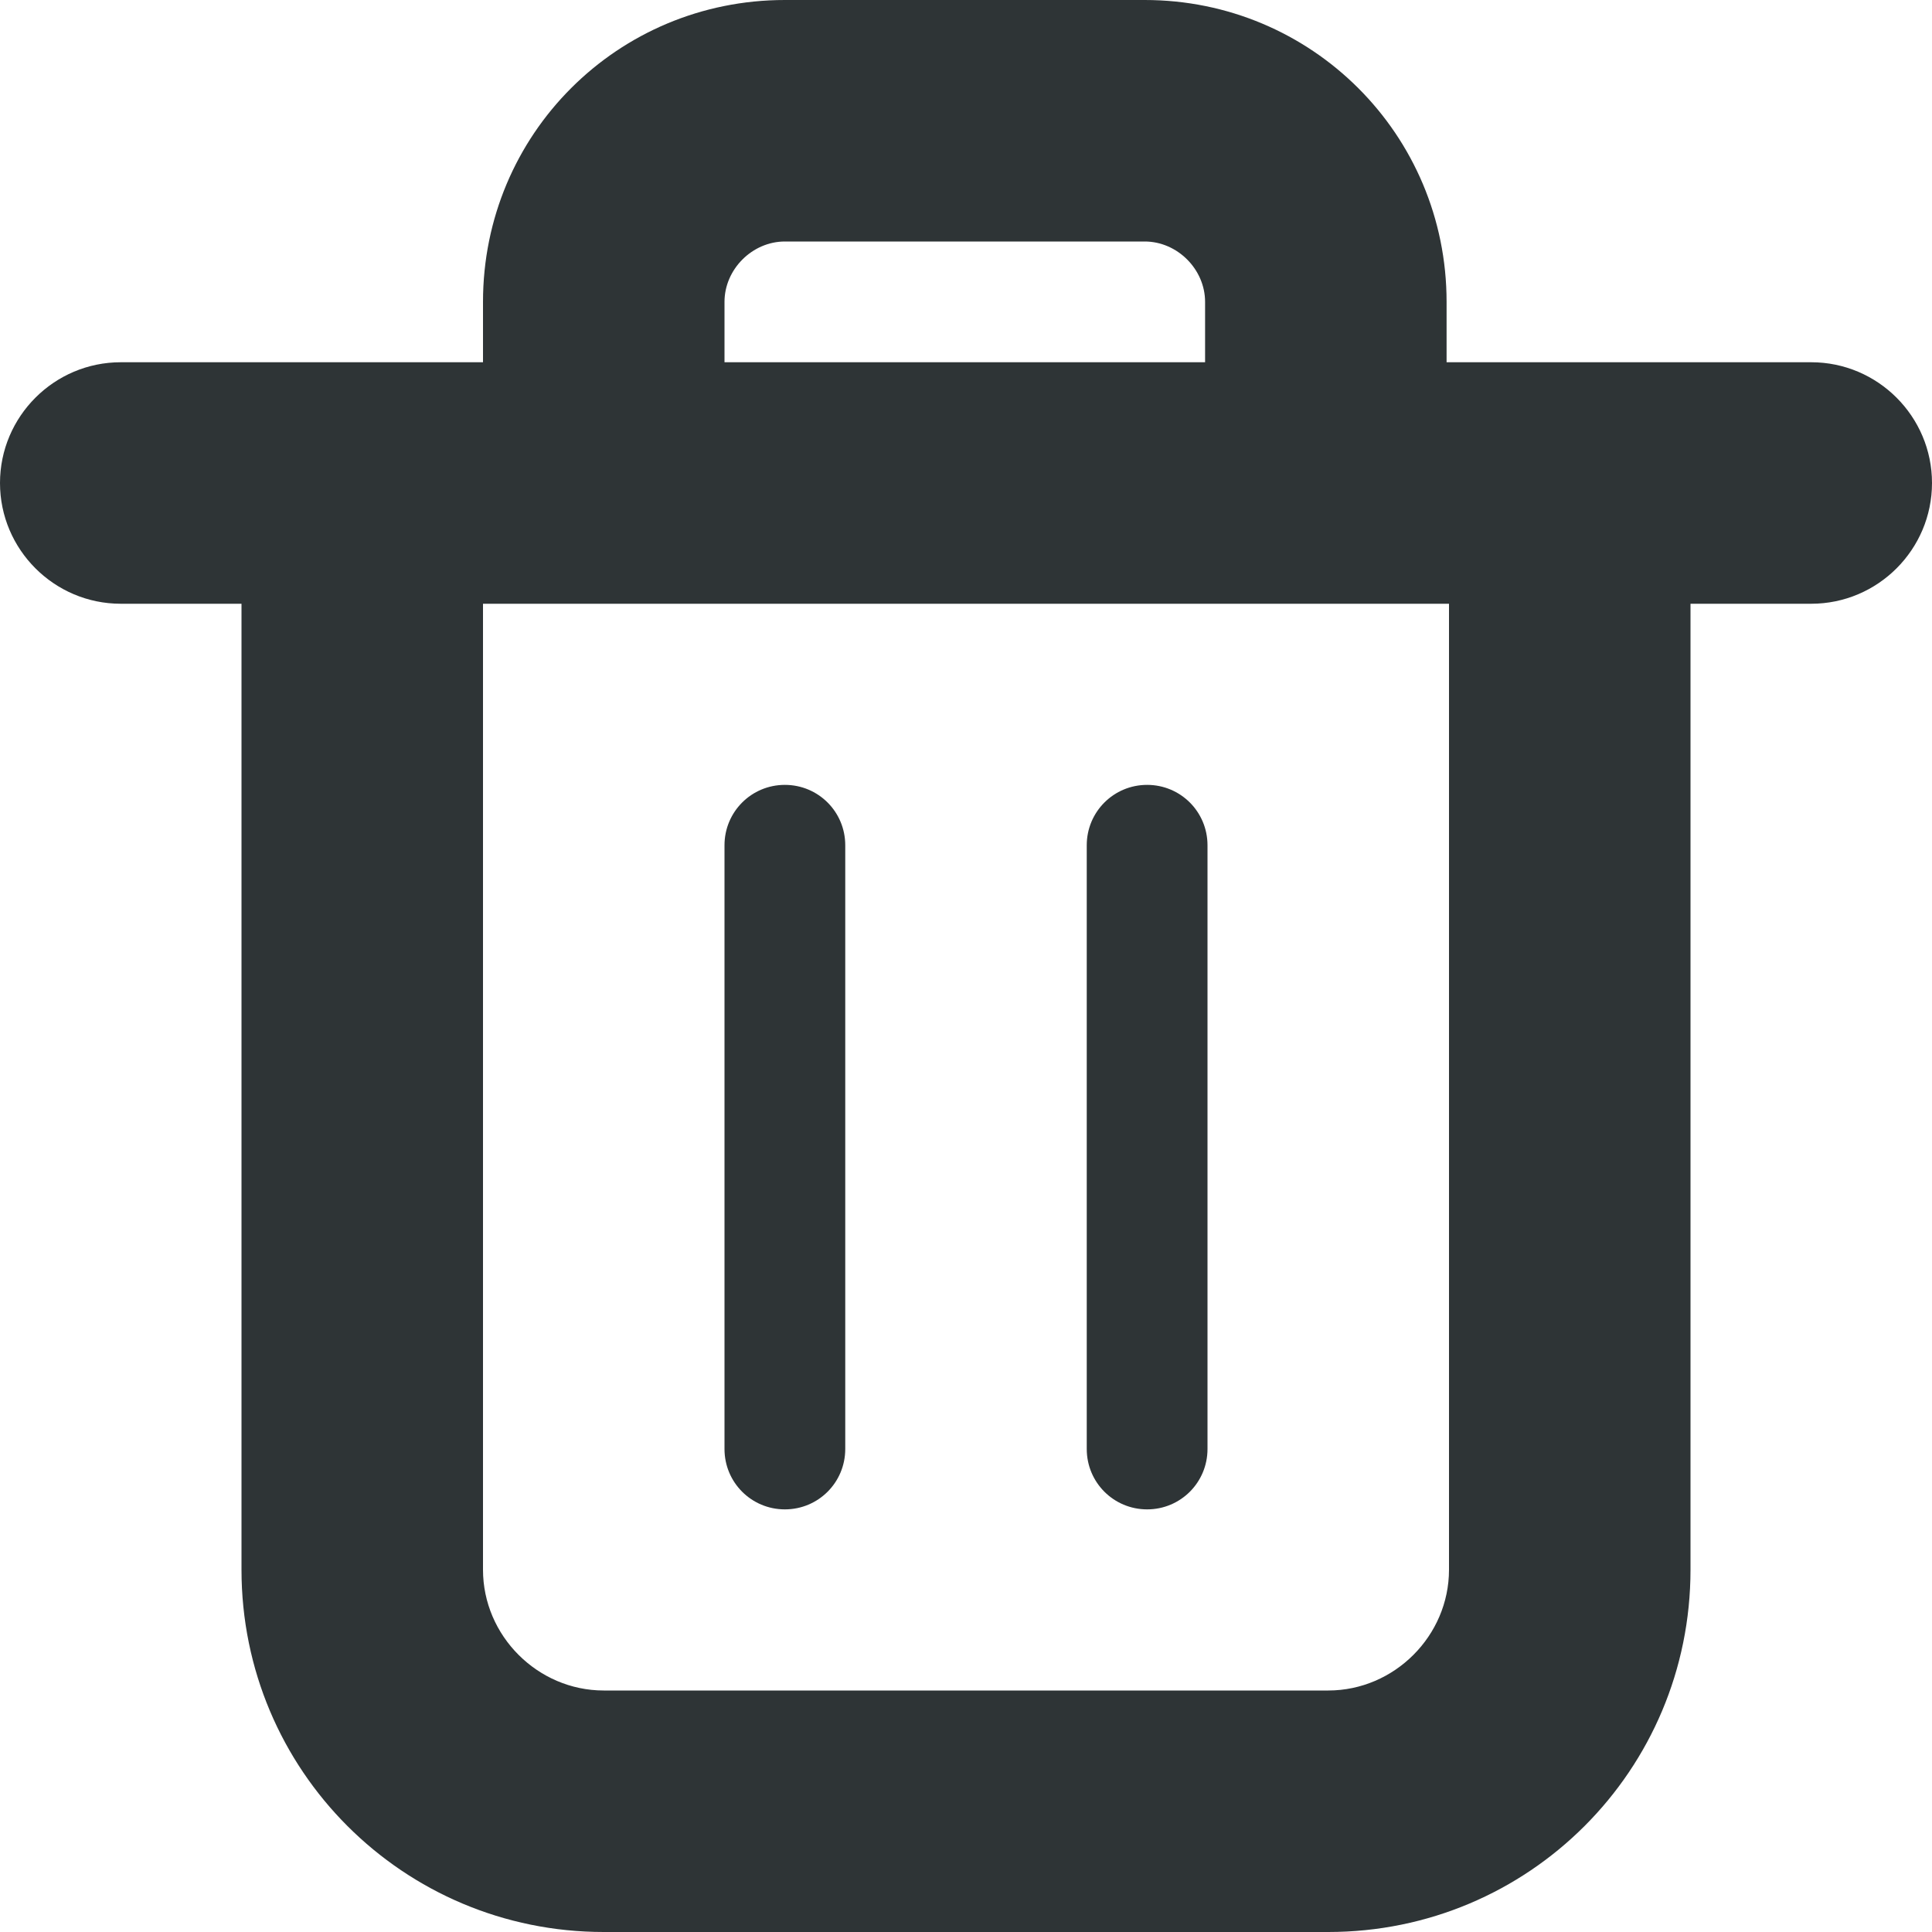
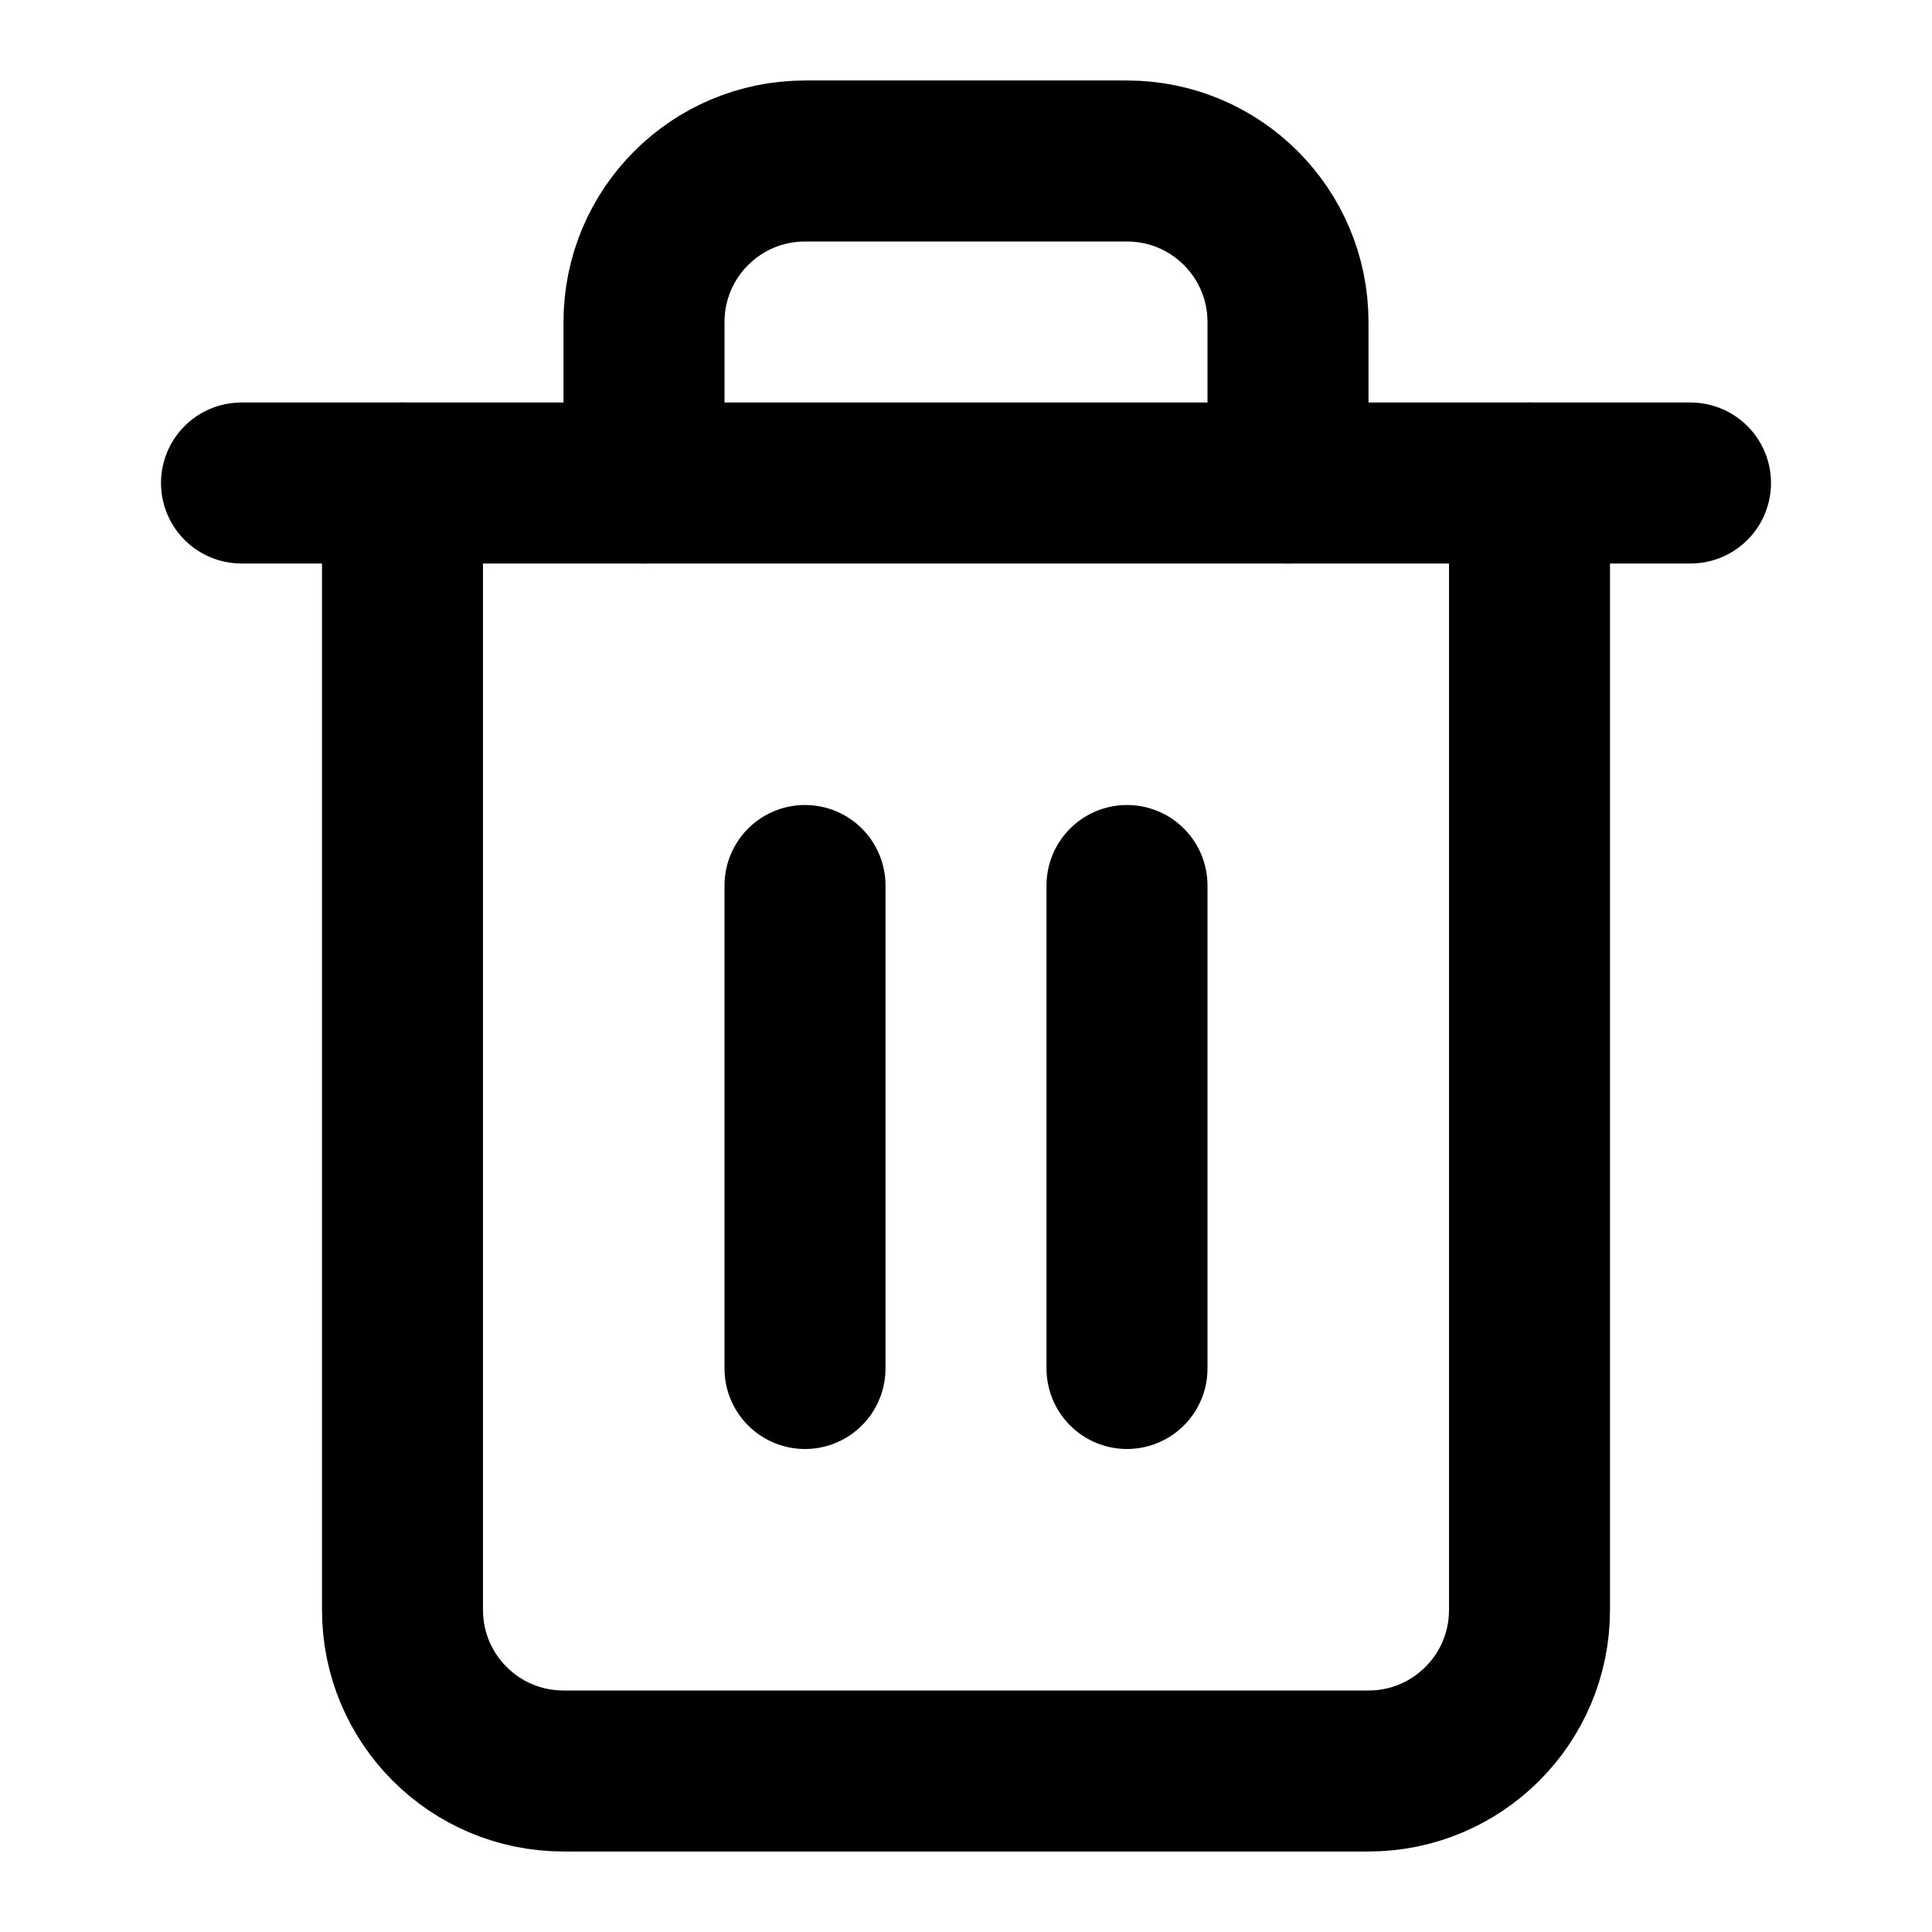
- <svg xmlns="http://www.w3.org/2000/svg" height="16px" viewBox="0 0 16 16" width="16px">
-   <g fill="#2e3436">
-     <path d="m 1 3 h 14 c 0.551 0 1 0.449 1 1 s -0.449 1 -1 1 h -14 c -0.551 0 -1 -0.449 -1 -1 s 0.449 -1 1 -1 z m 0 0" />
-     <path d="m 4 4 v -1.5 c 0 -1.387 1.113 -2.5 2.5 -2.5 h 2.98 c 1.383 0 2.5 1.113 2.5 2.5 v 1.5 h -2 v -1.5 c 0 -0.27 -0.23 -0.5 -0.5 -0.5 h -2.98 c -0.27 0 -0.5 0.23 -0.5 0.5 v 1.5 z m 0 0" />
-     <path d="m 4 4 v 9 c 0 0.547 0.453 1 1 1 h 6 c 0.547 0 1 -0.453 1 -1 v -9 h 2 v 9 c 0 1.66 -1.34 3 -3 3 h -6 c -1.66 0 -3 -1.34 -3 -3 v -9 z m 0 0" />
-     <path d="m 7 7 v 5 c 0 0.277 -0.223 0.5 -0.5 0.5 s -0.5 -0.223 -0.5 -0.5 v -5 c 0 -0.277 0.223 -0.5 0.5 -0.5 s 0.5 0.223 0.5 0.5 z m 0 0" />
-     <path d="m 10 7 v 5 c 0 0.277 -0.223 0.5 -0.5 0.5 s -0.5 -0.223 -0.5 -0.5 v -5 c 0 -0.277 0.223 -0.5 0.5 -0.5 s 0.5 0.223 0.5 0.5 z m 0 0" />
-   </g>
+ <svg xmlns="http://www.w3.org/2000/svg" width="24" height="24" viewBox="0 0 24 24" fill="none" stroke="currentColor" stroke-width="2" stroke-linecap="round" stroke-linejoin="round">
+   <path d="M10 11v6" />
+   <path d="M14 11v6" />
+   <path d="M19 6v14a2 2 0 0 1-2 2H7a2 2 0 0 1-2-2V6" />
+   <path d="M3 6h18" />
+   <path d="M8 6V4a2 2 0 0 1 2-2h4a2 2 0 0 1 2 2v2" />
</svg>
